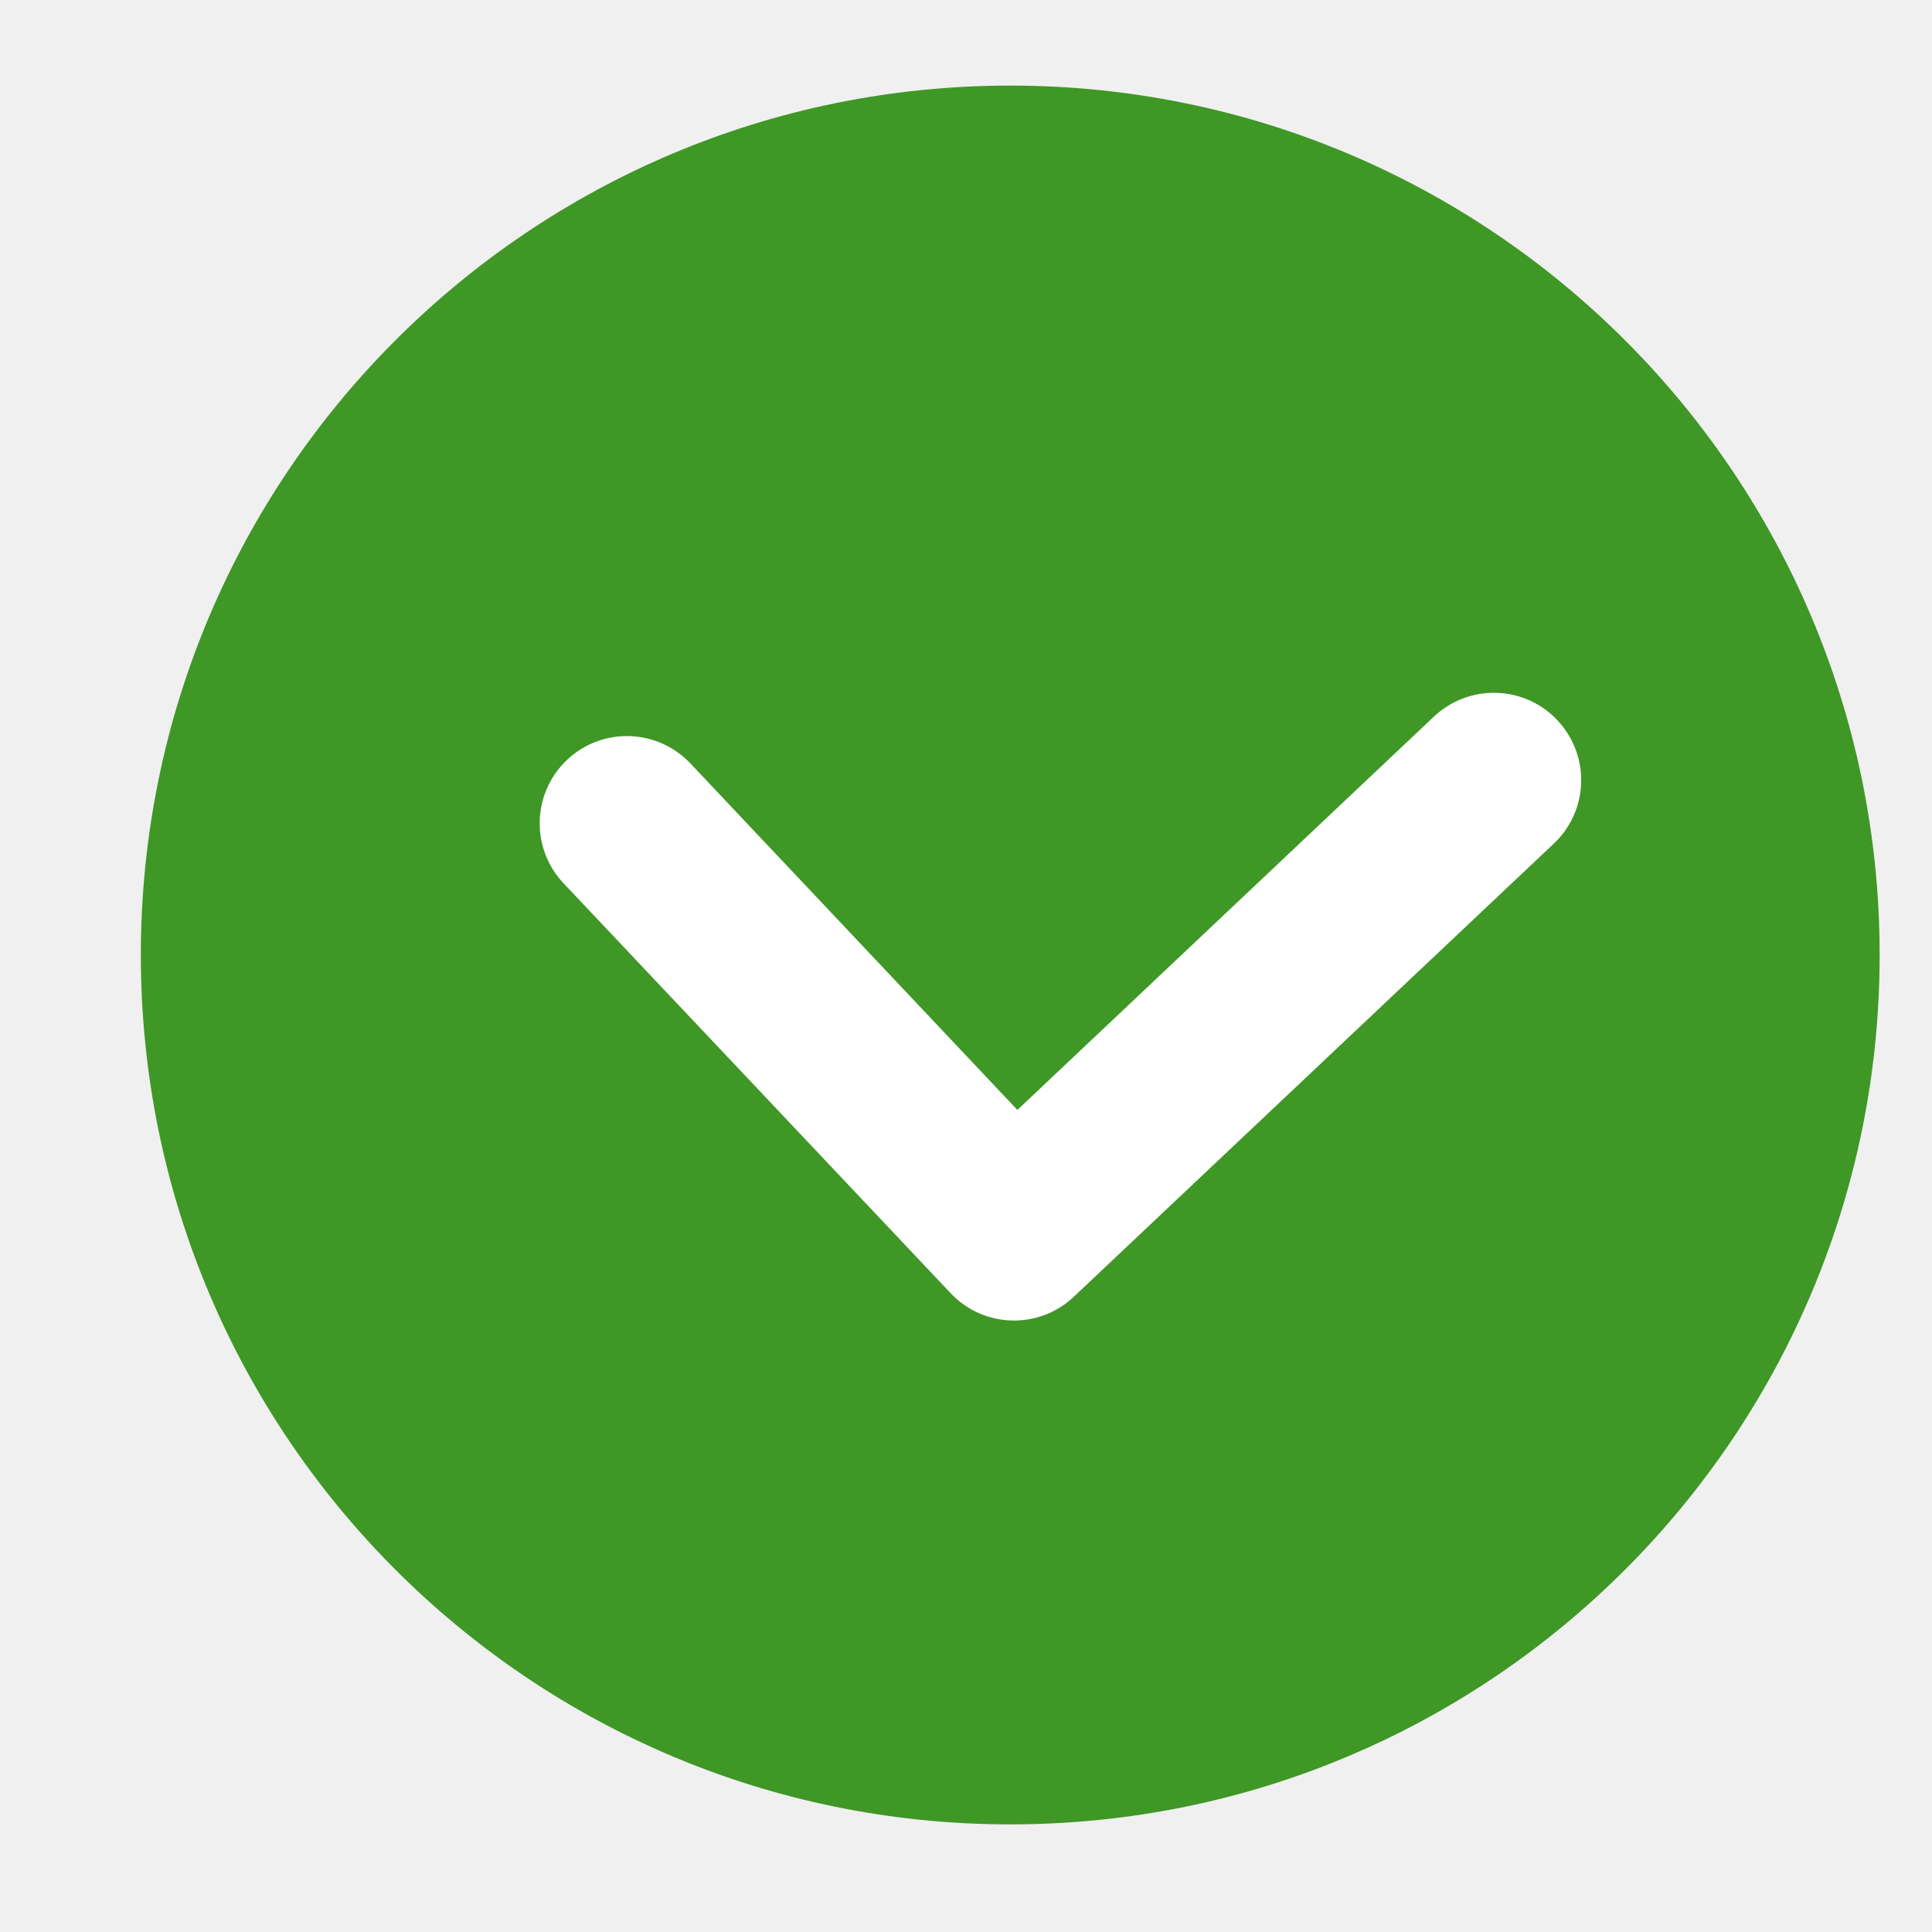
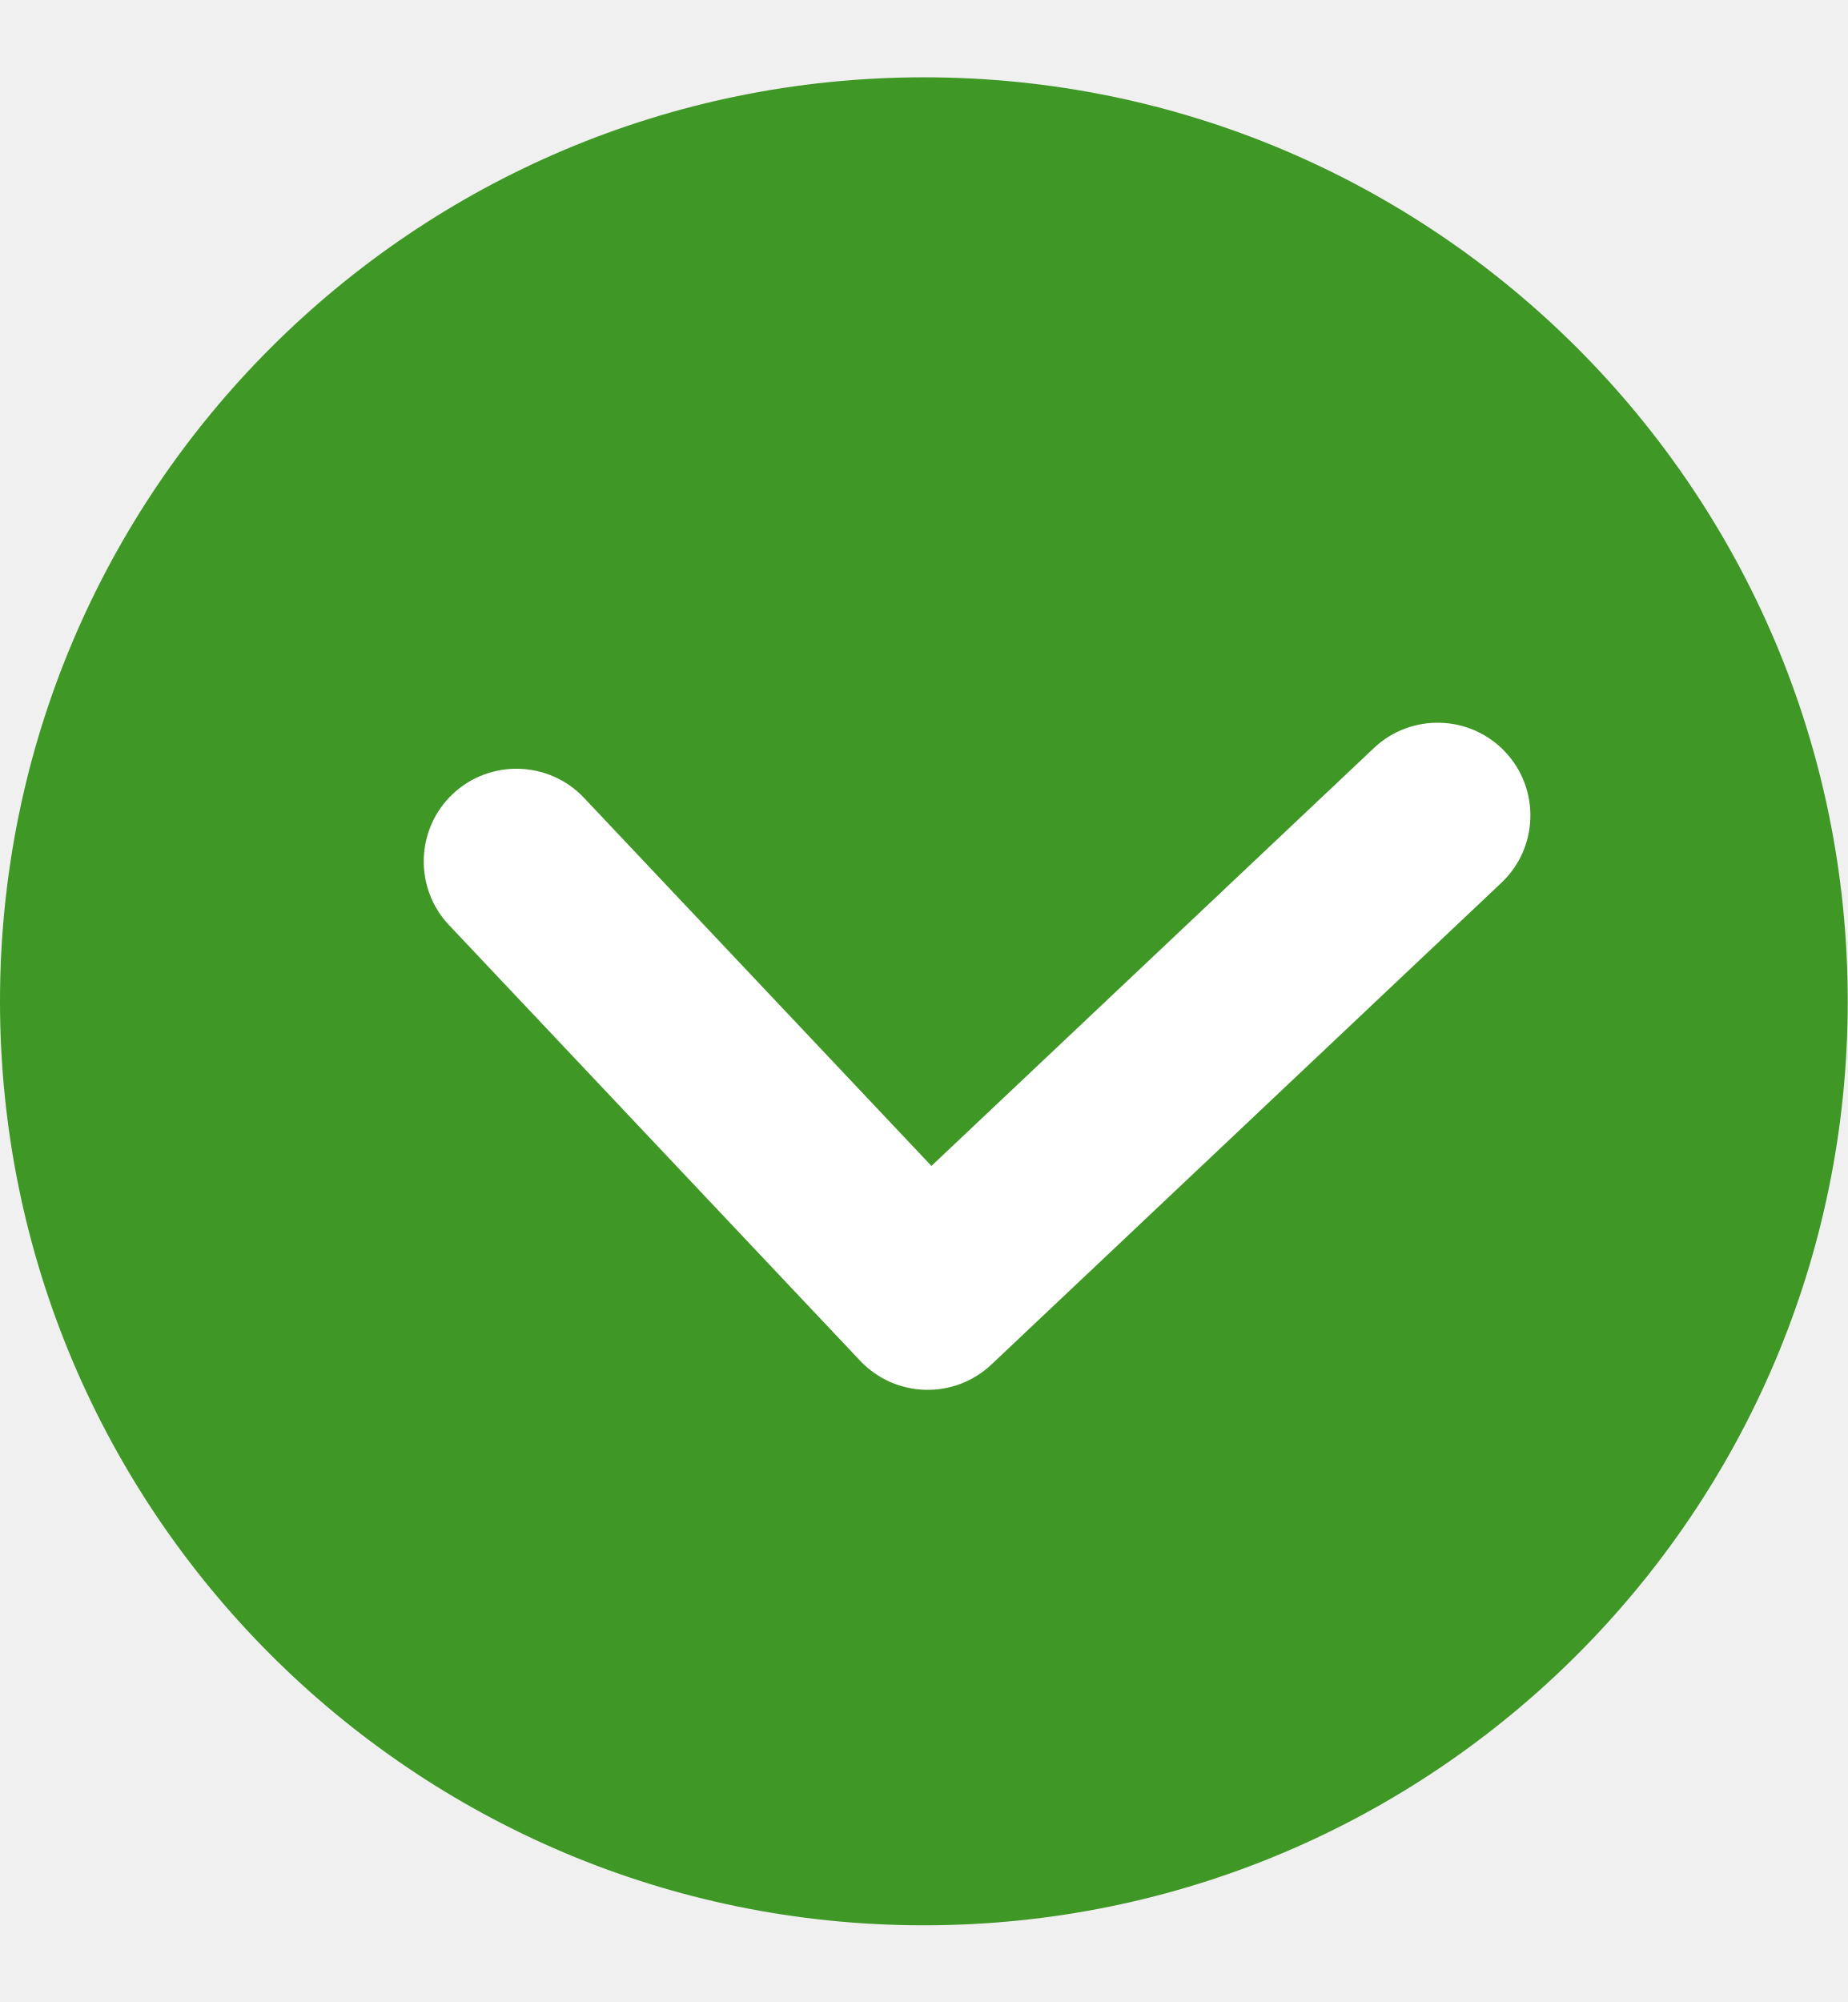
- <svg xmlns="http://www.w3.org/2000/svg" width="10" height="10" viewBox="0 0 10 10" fill="none">
-   <ellipse cx="5.229" cy="4.943" rx="4.5" ry="4.5" fill="#3F9726" />
-   <path d="M3.574 3.952L5.266 5.745L7.422 3.709C7.604 3.538 7.89 3.546 8.061 3.728C8.232 3.909 8.224 4.195 8.043 4.366L5.558 6.712C5.377 6.883 5.091 6.875 4.92 6.693L2.917 4.572C2.745 4.39 2.754 4.104 2.935 3.933C3.116 3.762 3.402 3.77 3.574 3.952Z" fill="white" />
+ <svg xmlns="http://www.w3.org/2000/svg" width="12" height="13" viewBox="0 0 12 13" fill="none">
+   <circle cx="6" cy="6.502" r="6" fill="#3F9726" />
+   <path d="M3.792 5.18L6.049 7.571L8.923 4.857C9.165 4.629 9.547 4.64 9.775 4.882C10.003 5.124 9.992 5.505 9.75 5.733L6.438 8.861C6.196 9.089 5.815 9.078 5.586 8.836L2.916 6.007C2.688 5.766 2.699 5.384 2.94 5.156C3.182 4.928 3.564 4.939 3.792 5.18Z" fill="white" />
</svg>
